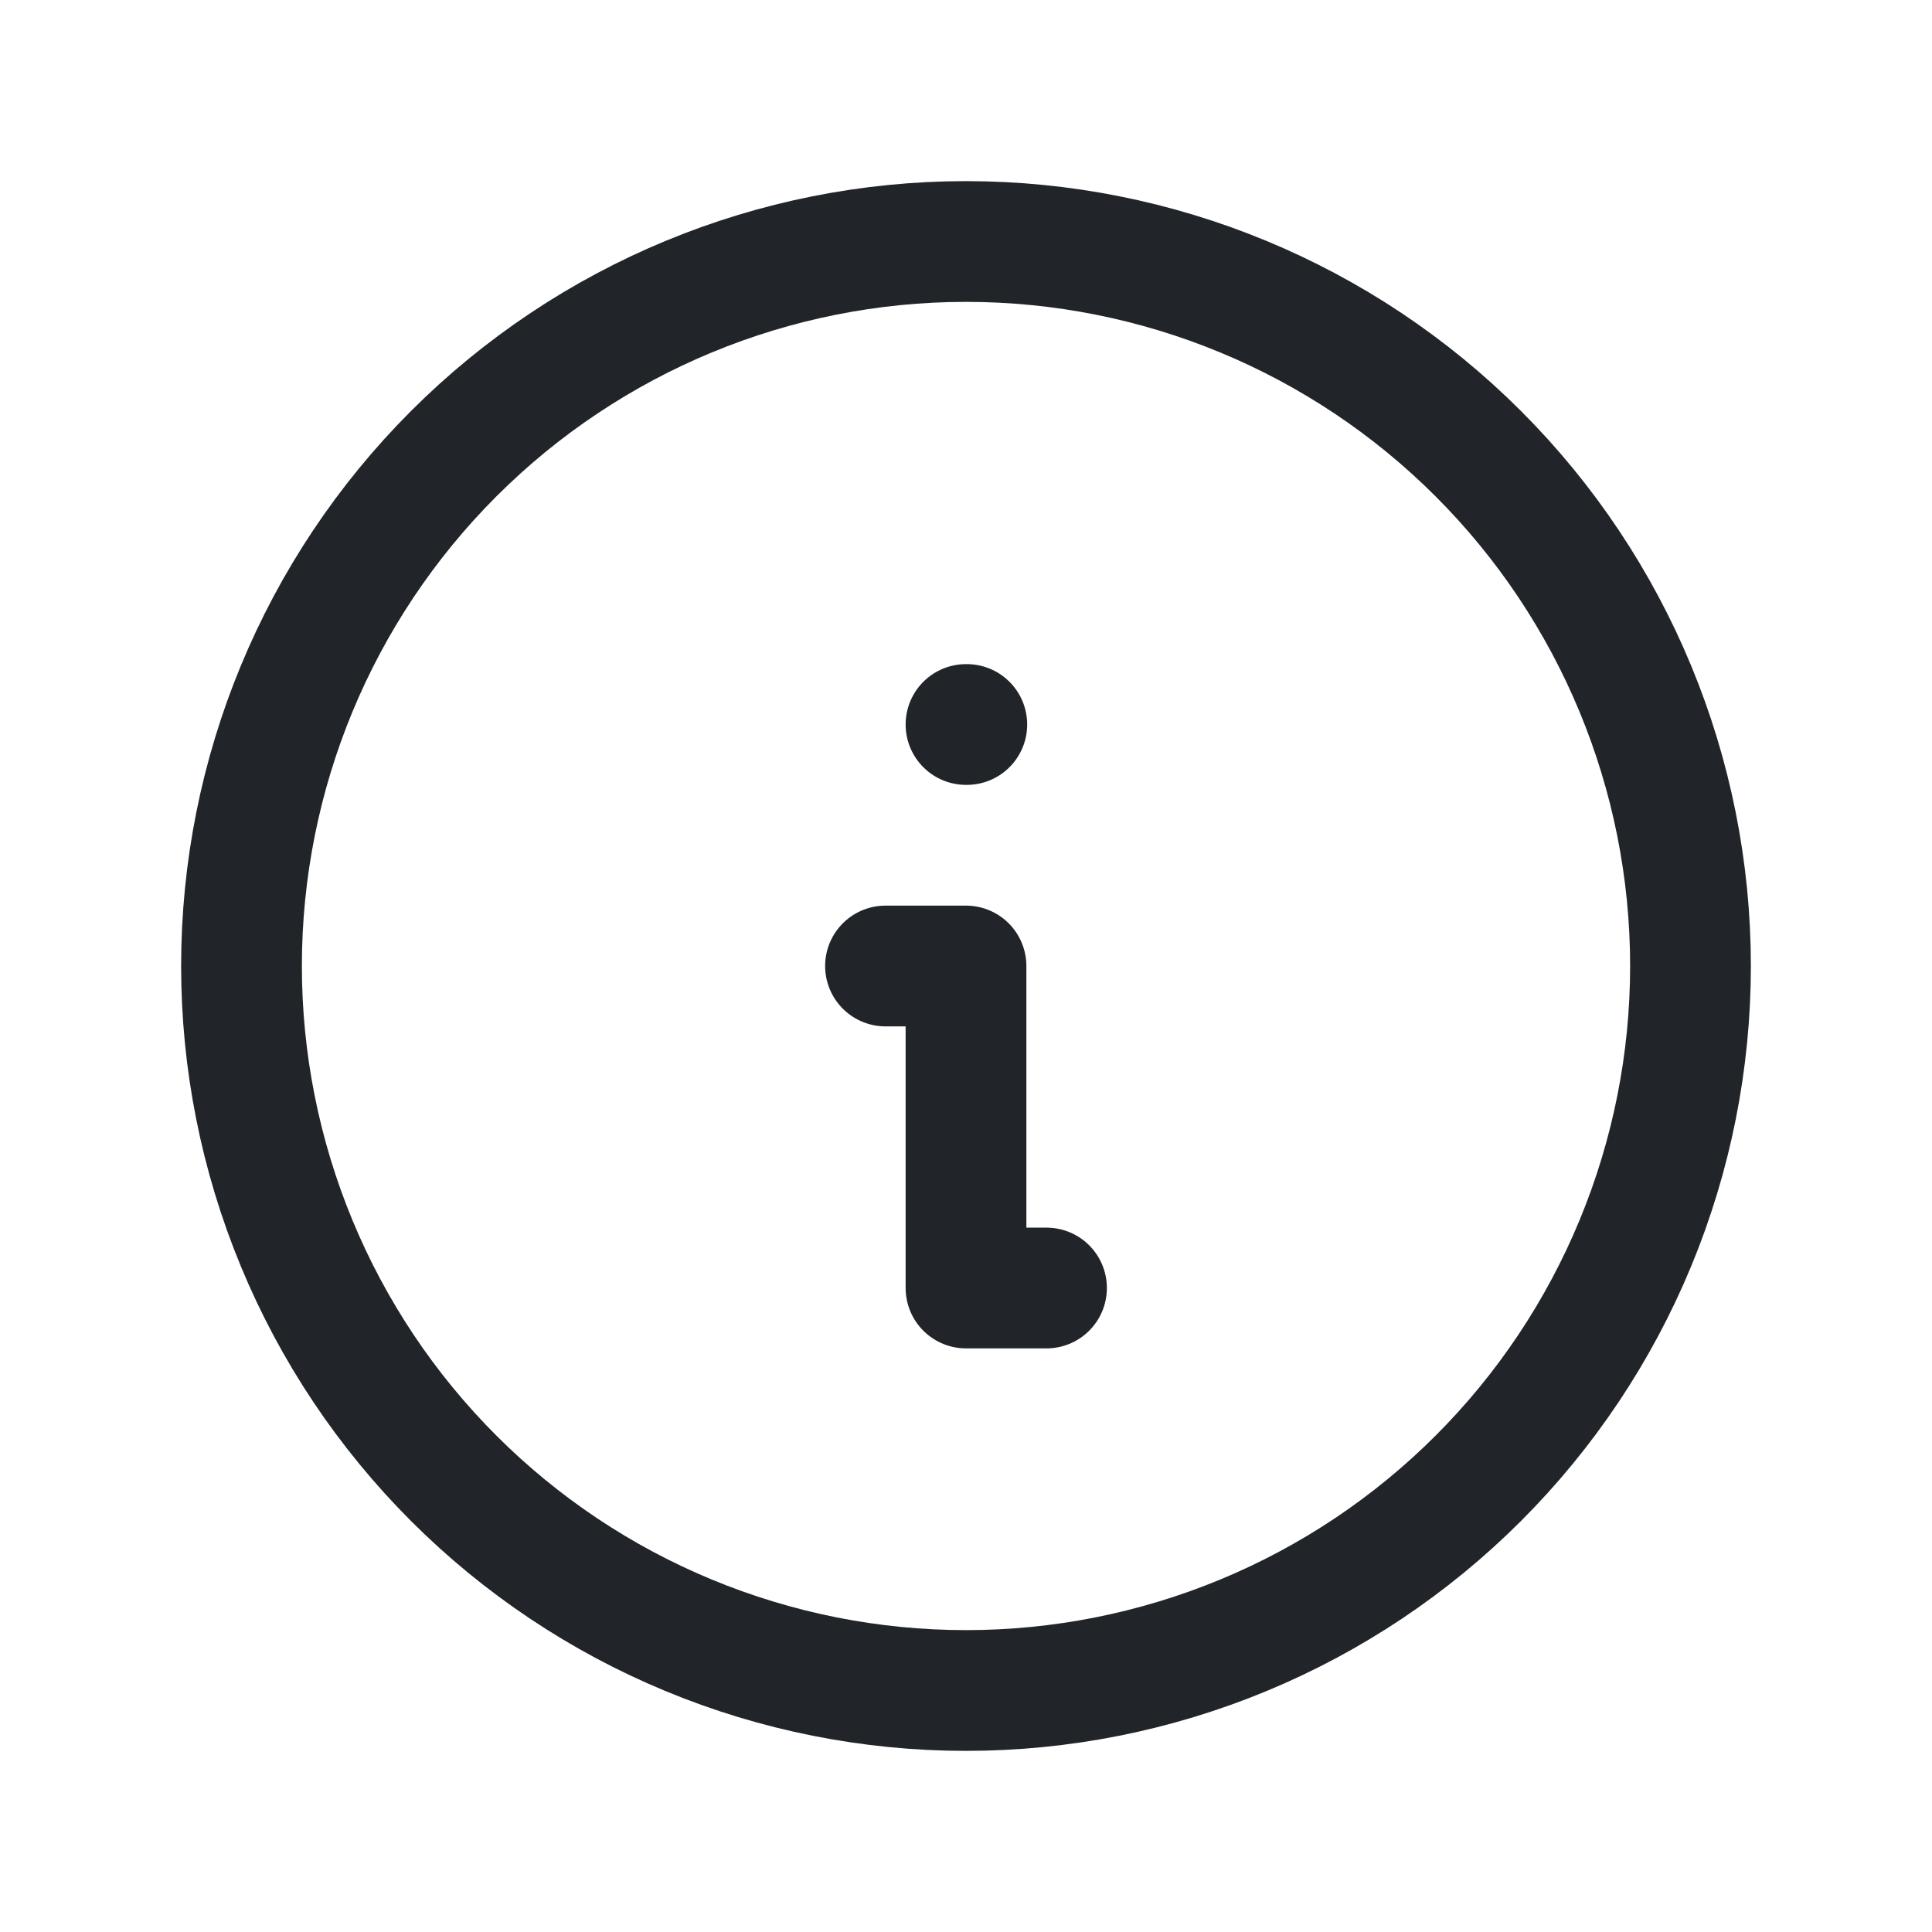
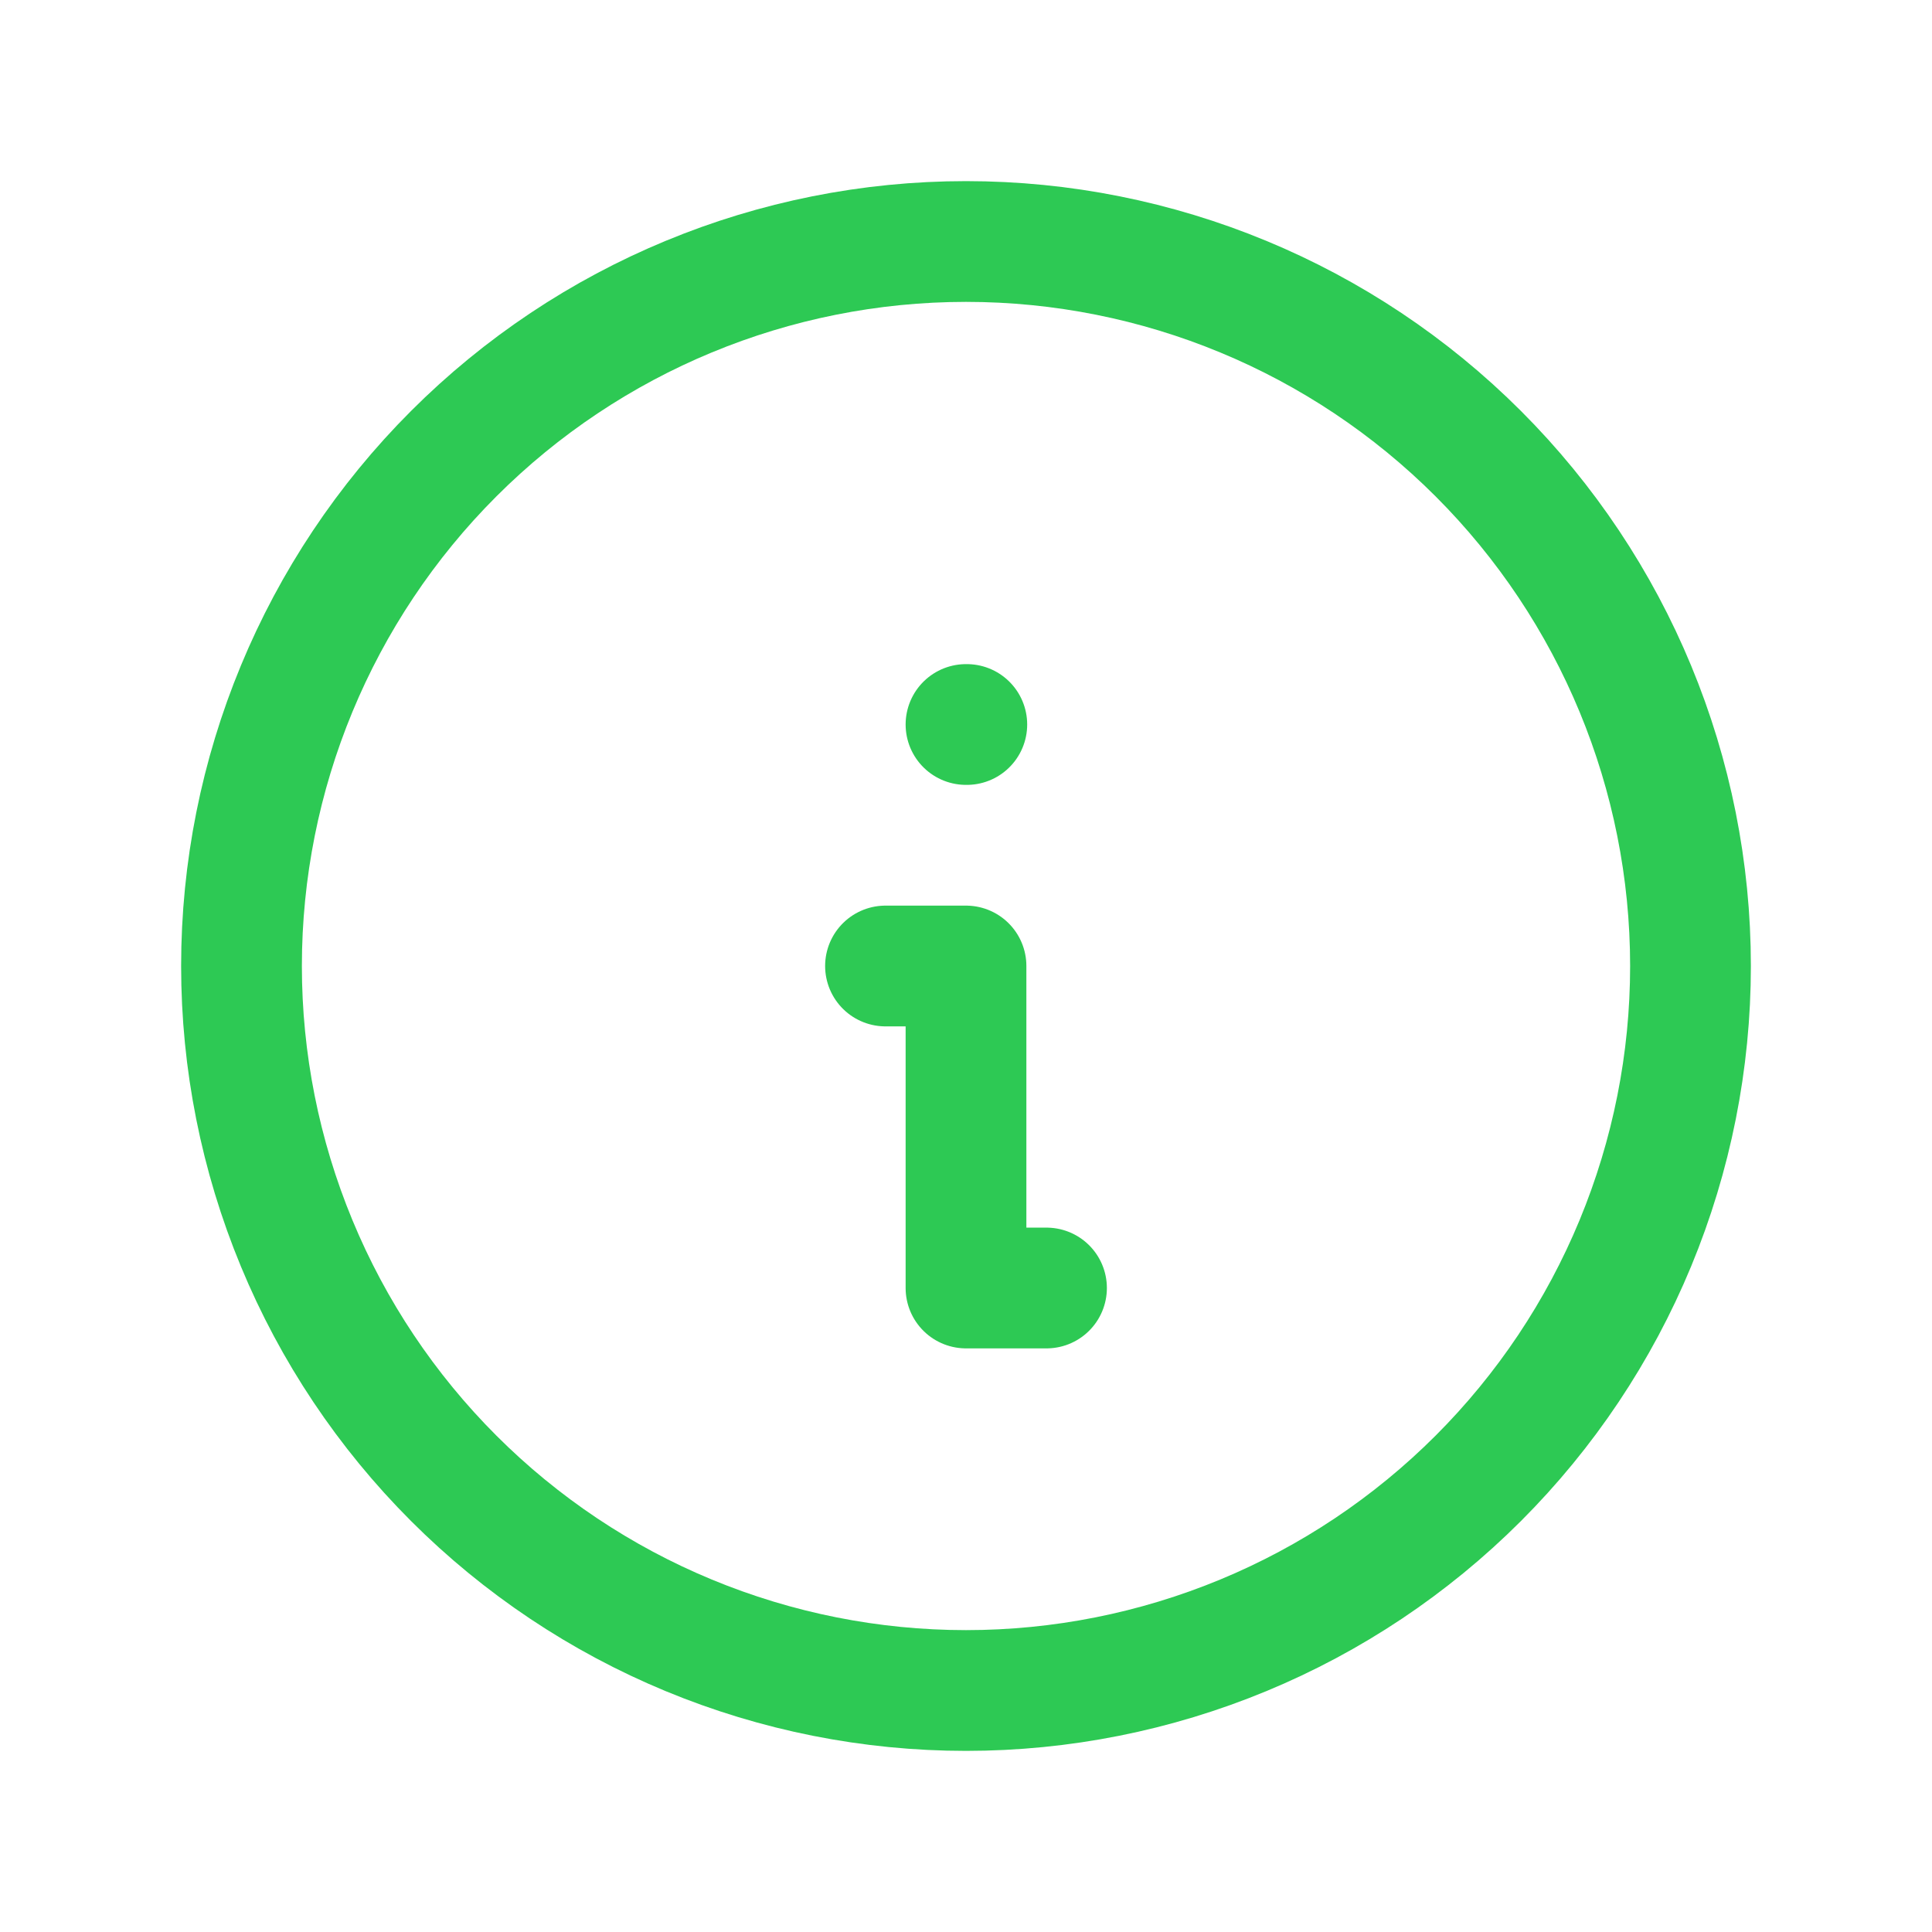
<svg xmlns="http://www.w3.org/2000/svg" width="24" height="24" viewBox="0 0 24 24" fill="none">
-   <path d="M12 9H12.01M11 12H12V16H13M3 12C3 13.182 3.233 14.352 3.685 15.444C4.137 16.536 4.8 17.528 5.636 18.364C6.472 19.2 7.464 19.863 8.556 20.315C9.648 20.767 10.818 21 12 21C13.182 21 14.352 20.767 15.444 20.315C16.536 19.863 17.528 19.2 18.364 18.364C19.2 17.528 19.863 16.536 20.315 15.444C20.767 14.352 21 13.182 21 12C21 9.613 20.052 7.324 18.364 5.636C16.676 3.948 14.387 3 12 3C9.613 3 7.324 3.948 5.636 5.636C3.948 7.324 3 9.613 3 12Z" stroke="#212529" stroke-width="1.5" stroke-linecap="round" stroke-linejoin="round" />
+   <path d="M12 9H12.01M11 12H12V16H13M3 12C3 13.182 3.233 14.352 3.685 15.444C4.137 16.536 4.8 17.528 5.636 18.364C6.472 19.2 7.464 19.863 8.556 20.315C9.648 20.767 10.818 21 12 21C13.182 21 14.352 20.767 15.444 20.315C16.536 19.863 17.528 19.2 18.364 18.364C19.2 17.528 19.863 16.536 20.315 15.444C20.767 14.352 21 13.182 21 12C21 9.613 20.052 7.324 18.364 5.636C16.676 3.948 14.387 3 12 3C9.613 3 7.324 3.948 5.636 5.636C3.948 7.324 3 9.613 3 12Z" stroke="#2DC954" stroke-width="1.5" stroke-linecap="round" stroke-linejoin="round" />
</svg>
